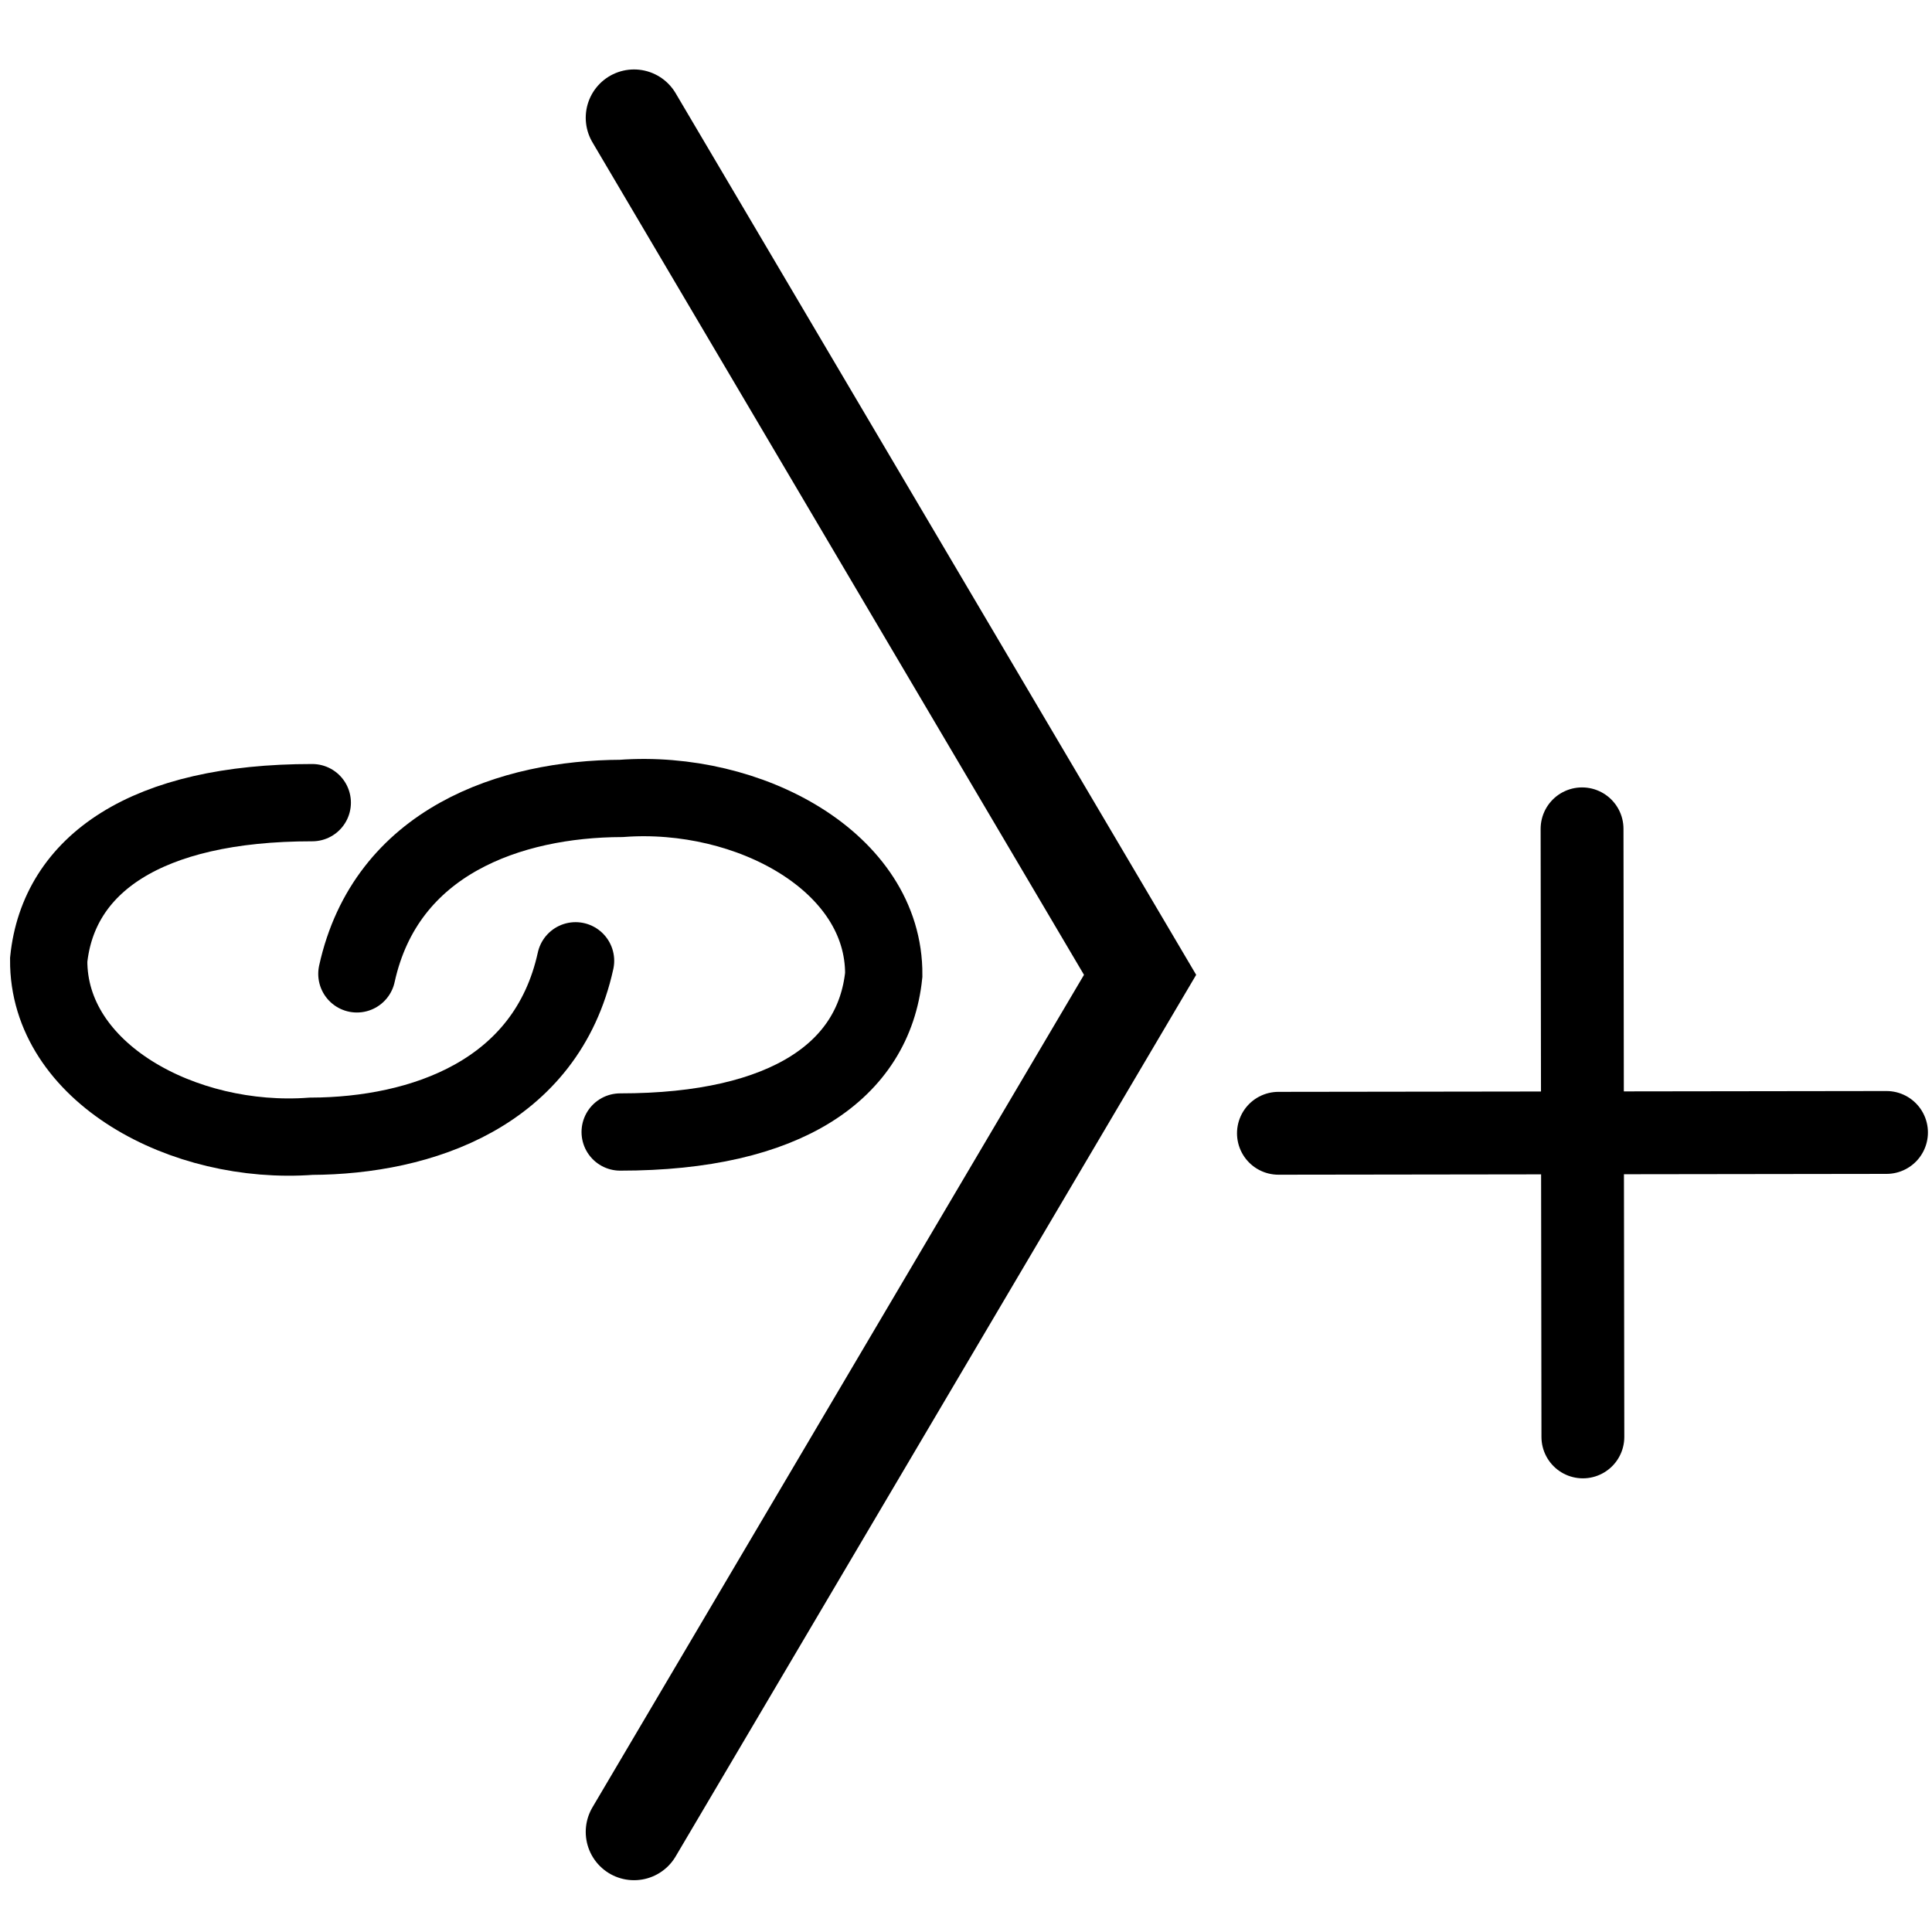
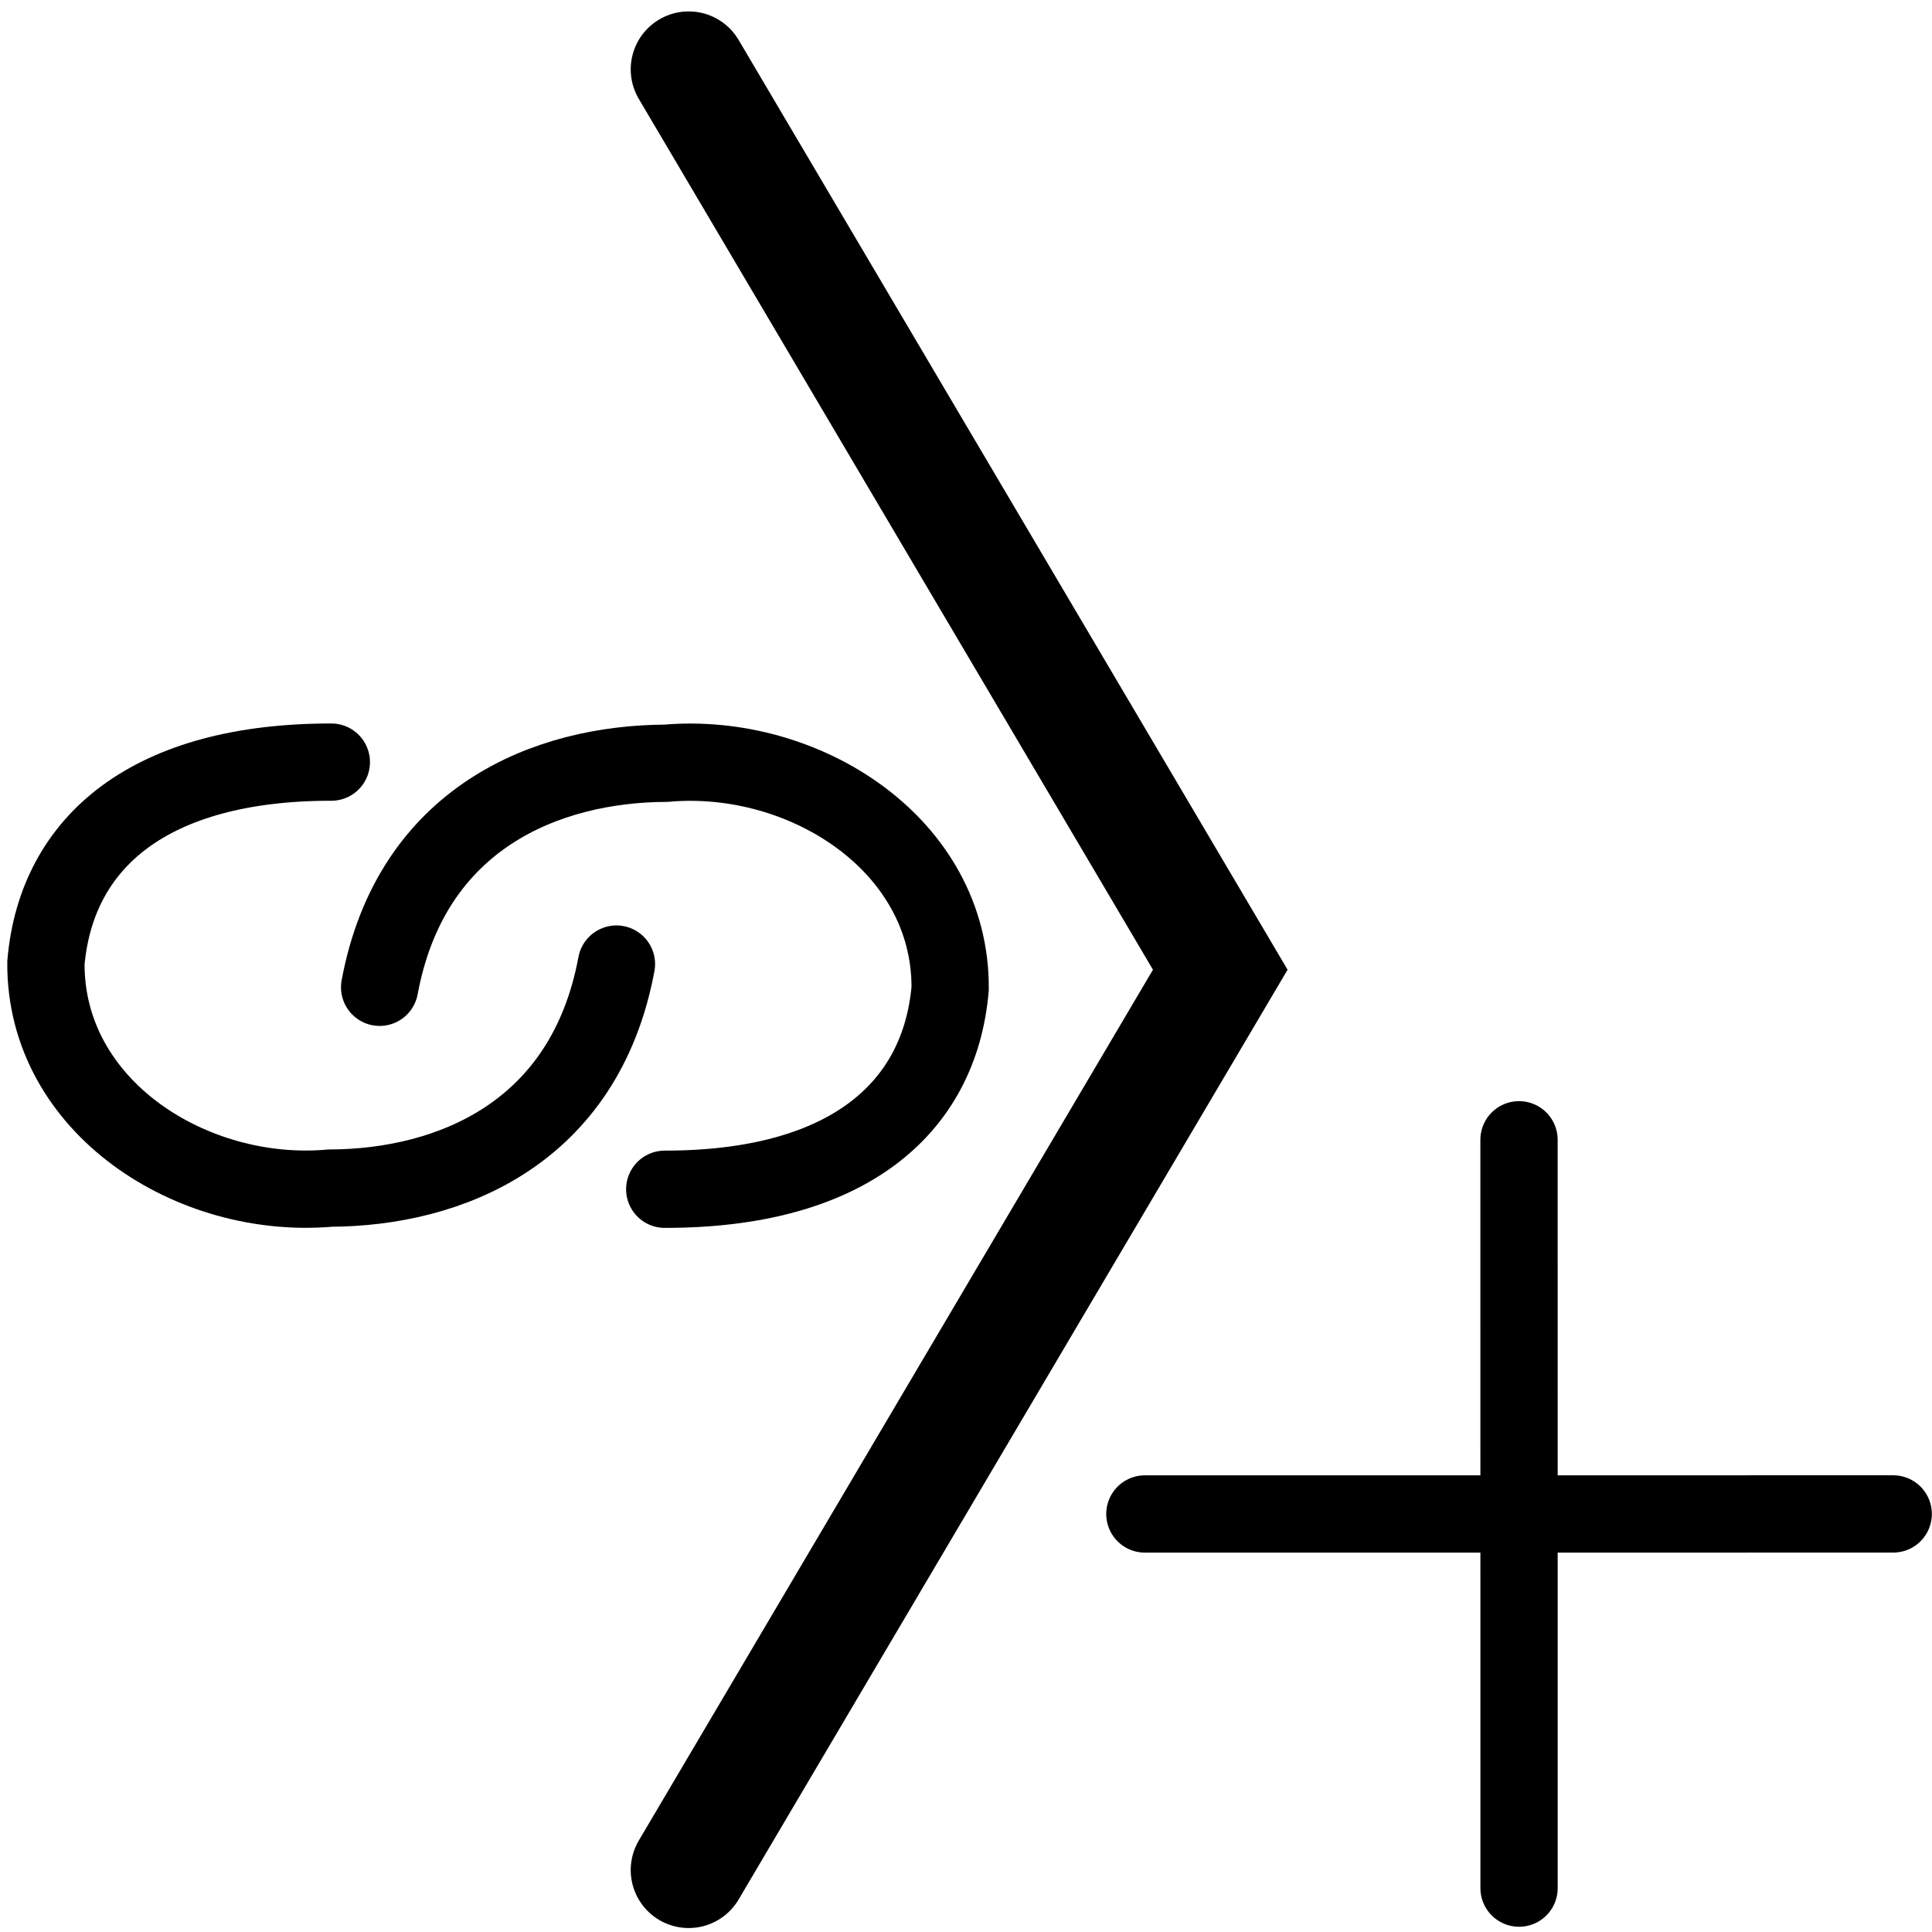
<svg xmlns="http://www.w3.org/2000/svg" width="200mm" height="200mm" viewBox="0 0 200 200" version="1.1" id="svg8">
  <defs id="defs2">
    <marker orient="auto" refY="0" refX="0" id="marker1165" style="overflow:visible">
      <path id="path1163" d="M 0,0 5,-5 -12.5,0 5,5 Z" style="fill-rule:evenodd;stroke:#000000;stroke-width:1pt" transform="matrix(-0.8,0,0,-0.8,-10,0)" />
    </marker>
    <marker orient="auto" refY="0" refX="0" id="marker1161" style="overflow:visible">
      <path id="path1159" d="M 0,0 5,-5 -12.5,0 5,5 Z" style="fill-rule:evenodd;stroke:#000000;stroke-width:1pt" transform="matrix(0.8,0,0,0.8,10,0)" />
    </marker>
    <marker orient="auto" refY="0" refX="0" id="Arrow1Send" style="overflow:visible">
      <path id="path864" d="M 0,0 5,-5 -12.5,0 5,5 Z" style="fill-rule:evenodd;stroke:#000000;stroke-width:1pt" transform="matrix(-0.2,0,0,-0.2,-1.2,0)" />
    </marker>
    <marker orient="auto" refY="0" refX="0" id="Arrow1Sstart" style="overflow:visible">
      <path id="path861" d="M 0,0 5,-5 -12.5,0 5,5 Z" style="fill-rule:evenodd;stroke:#000000;stroke-width:1pt" transform="matrix(0.2,0,0,0.2,1.2,0)" />
    </marker>
    <marker orient="auto" refY="0" refX="0" id="Arrow1Mend" style="overflow:visible">
      <path id="path858" d="M 0,0 5,-5 -12.5,0 5,5 Z" style="fill-rule:evenodd;stroke:#000000;stroke-width:1pt" transform="matrix(-0.4,0,0,-0.4,-4,0)" />
    </marker>
    <marker orient="auto" refY="0" refX="0" id="Arrow1Mstart" style="overflow:visible">
      <path id="path855" d="M 0,0 5,-5 -12.5,0 5,5 Z" style="fill-rule:evenodd;stroke:#000000;stroke-width:1pt" transform="matrix(0.4,0,0,0.4,4,0)" />
    </marker>
    <marker orient="auto" refY="0" refX="0" id="Arrow1Lend" style="overflow:visible">
      <path id="path852" d="M 0,0 5,-5 -12.5,0 5,5 Z" style="fill-rule:evenodd;stroke:#000000;stroke-width:1pt" transform="matrix(-0.8,0,0,-0.8,-10,0)" />
    </marker>
    <marker orient="auto" refY="0" refX="0" id="Arrow1Lstart" style="overflow:visible">
      <path id="path849" d="M 0,0 5,-5 -12.5,0 5,5 Z" style="fill-rule:evenodd;stroke:#000000;stroke-width:1pt" transform="matrix(0.8,0,0,0.8,10,0)" />
    </marker>
  </defs>
  <g id="layer1">
-     <path style="fill:none;stroke:#000000;stroke-width:10;stroke-linecap:round;stroke-linejoin:miter;stroke-miterlimit:4;stroke-dasharray:none;stroke-opacity:1" d="M 65.635,12.189 118.021,100.914 65.635,189.638" id="path1238" />
-     <path id="path1261-7" d="M 59.582,99.462 C 56.564,113.214 43.617,117.58 32.207,117.624 19.009,118.607 4.961,111.048 5.041,99.363 6.056,89.497 15.06,83.082 32.326,83.091" style="fill:none;stroke:#000000;stroke-width:8;stroke-linecap:round;stroke-linejoin:miter;stroke-miterlimit:4;stroke-dasharray:none;stroke-opacity:1" />
-     <path style="fill:none;stroke:#000000;stroke-width:8;stroke-linecap:round;stroke-linejoin:miter;stroke-miterlimit:4;stroke-dasharray:none;stroke-opacity:1" d="m 36.944,100.814 c 3.018,-13.752 15.965,-18.118 27.375,-18.162 13.198,-0.983 27.247,6.575 27.166,18.261 -1.015,9.866 -10.02,16.28 -27.285,16.272" id="path1261-7-5" />
-     <path id="path1384-3-6-3" d="m 163.774,85.801 0.085,62.947" style="fill:none;stroke:#000000;stroke-width:8.577;stroke-linecap:round;stroke-linejoin:miter;stroke-miterlimit:4;stroke-dasharray:none;stroke-opacity:1" />
-     <path style="fill:none;stroke:#000000;stroke-width:8.577;stroke-linecap:round;stroke-linejoin:miter;stroke-miterlimit:4;stroke-dasharray:none;stroke-opacity:1" d="m 132.343,117.317 62.947,-0.085" id="path1384-3-6-3-6" />
+     <path style="fill:none;stroke:#000000;stroke-width:12;stroke-linecap:round;stroke-linejoin:miter;stroke-miterlimit:4;stroke-dasharray:none;stroke-opacity:1" d="m 71.292,7.181 55.03,93.204 -55.03,93.204" id="path1238" />
+     <path id="path1261-7" d="M 63.814,99.801 C 60.546,117.363 46.526,122.938 34.171,122.994 19.879,124.25 4.667,114.597 4.753,99.674 5.853,87.074 15.603,78.883 34.299,78.894" style="fill:none;stroke:#000000;stroke-width:8;stroke-linecap:round;stroke-linejoin:miter;stroke-miterlimit:4;stroke-dasharray:none;stroke-opacity:1" />
+     <path style="fill:none;stroke:#000000;stroke-width:8;stroke-linecap:round;stroke-linejoin:miter;stroke-miterlimit:4;stroke-dasharray:none;stroke-opacity:1" d="m 39.3,102.204 c 3.268,-17.562 17.288,-23.137 29.643,-23.193 14.292,-1.256 29.504,8.397 29.417,23.32 -1.099,12.6 -10.85,20.791 -29.546,20.78" id="path1261-7-5" />
+     <path style="fill:none;stroke:#000000;stroke-width:8;stroke-linecap:round;stroke-linejoin:miter;stroke-miterlimit:4;stroke-dasharray:none;stroke-opacity:1" d="m 157.248,117.99 0.004,77.467" id="path1384-3-6" />
+     <path id="path1384-3-6-7" d="m 118.517,156.726 77.467,-0.004" style="fill:none;stroke:#000000;stroke-width:8;stroke-linecap:round;stroke-linejoin:miter;stroke-miterlimit:4;stroke-dasharray:none;stroke-opacity:1" />
  </g>
</svg>
